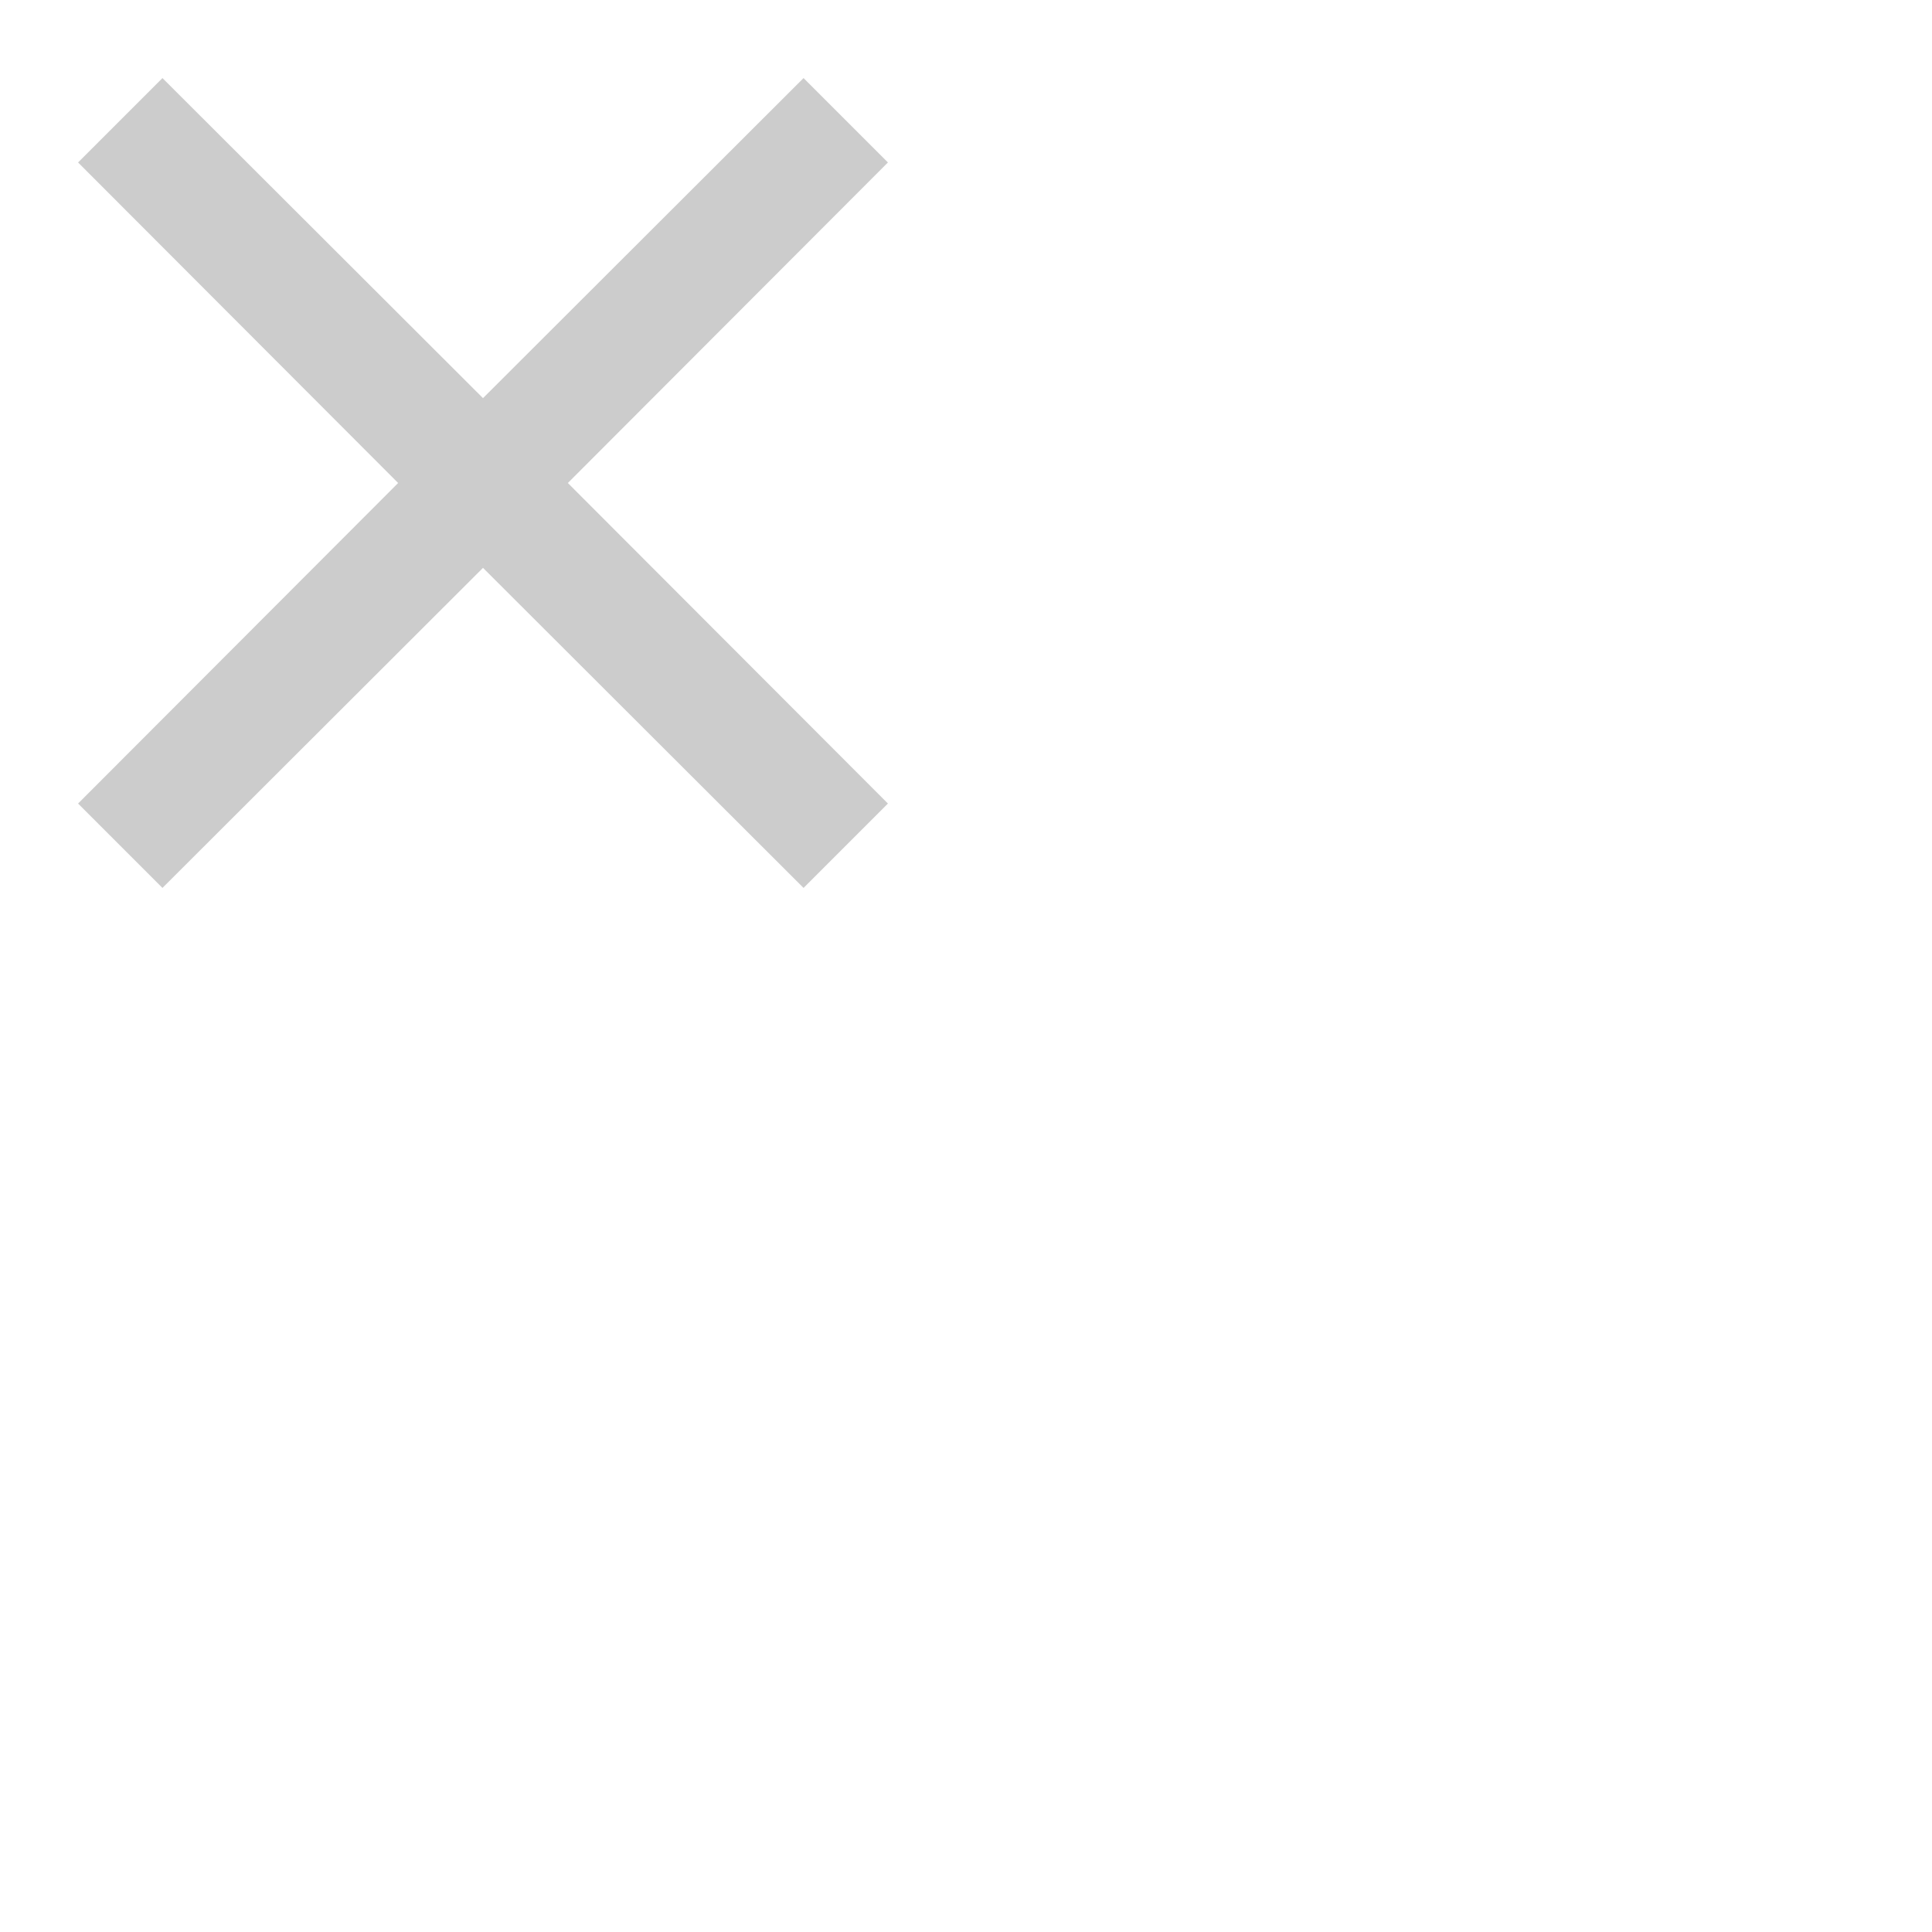
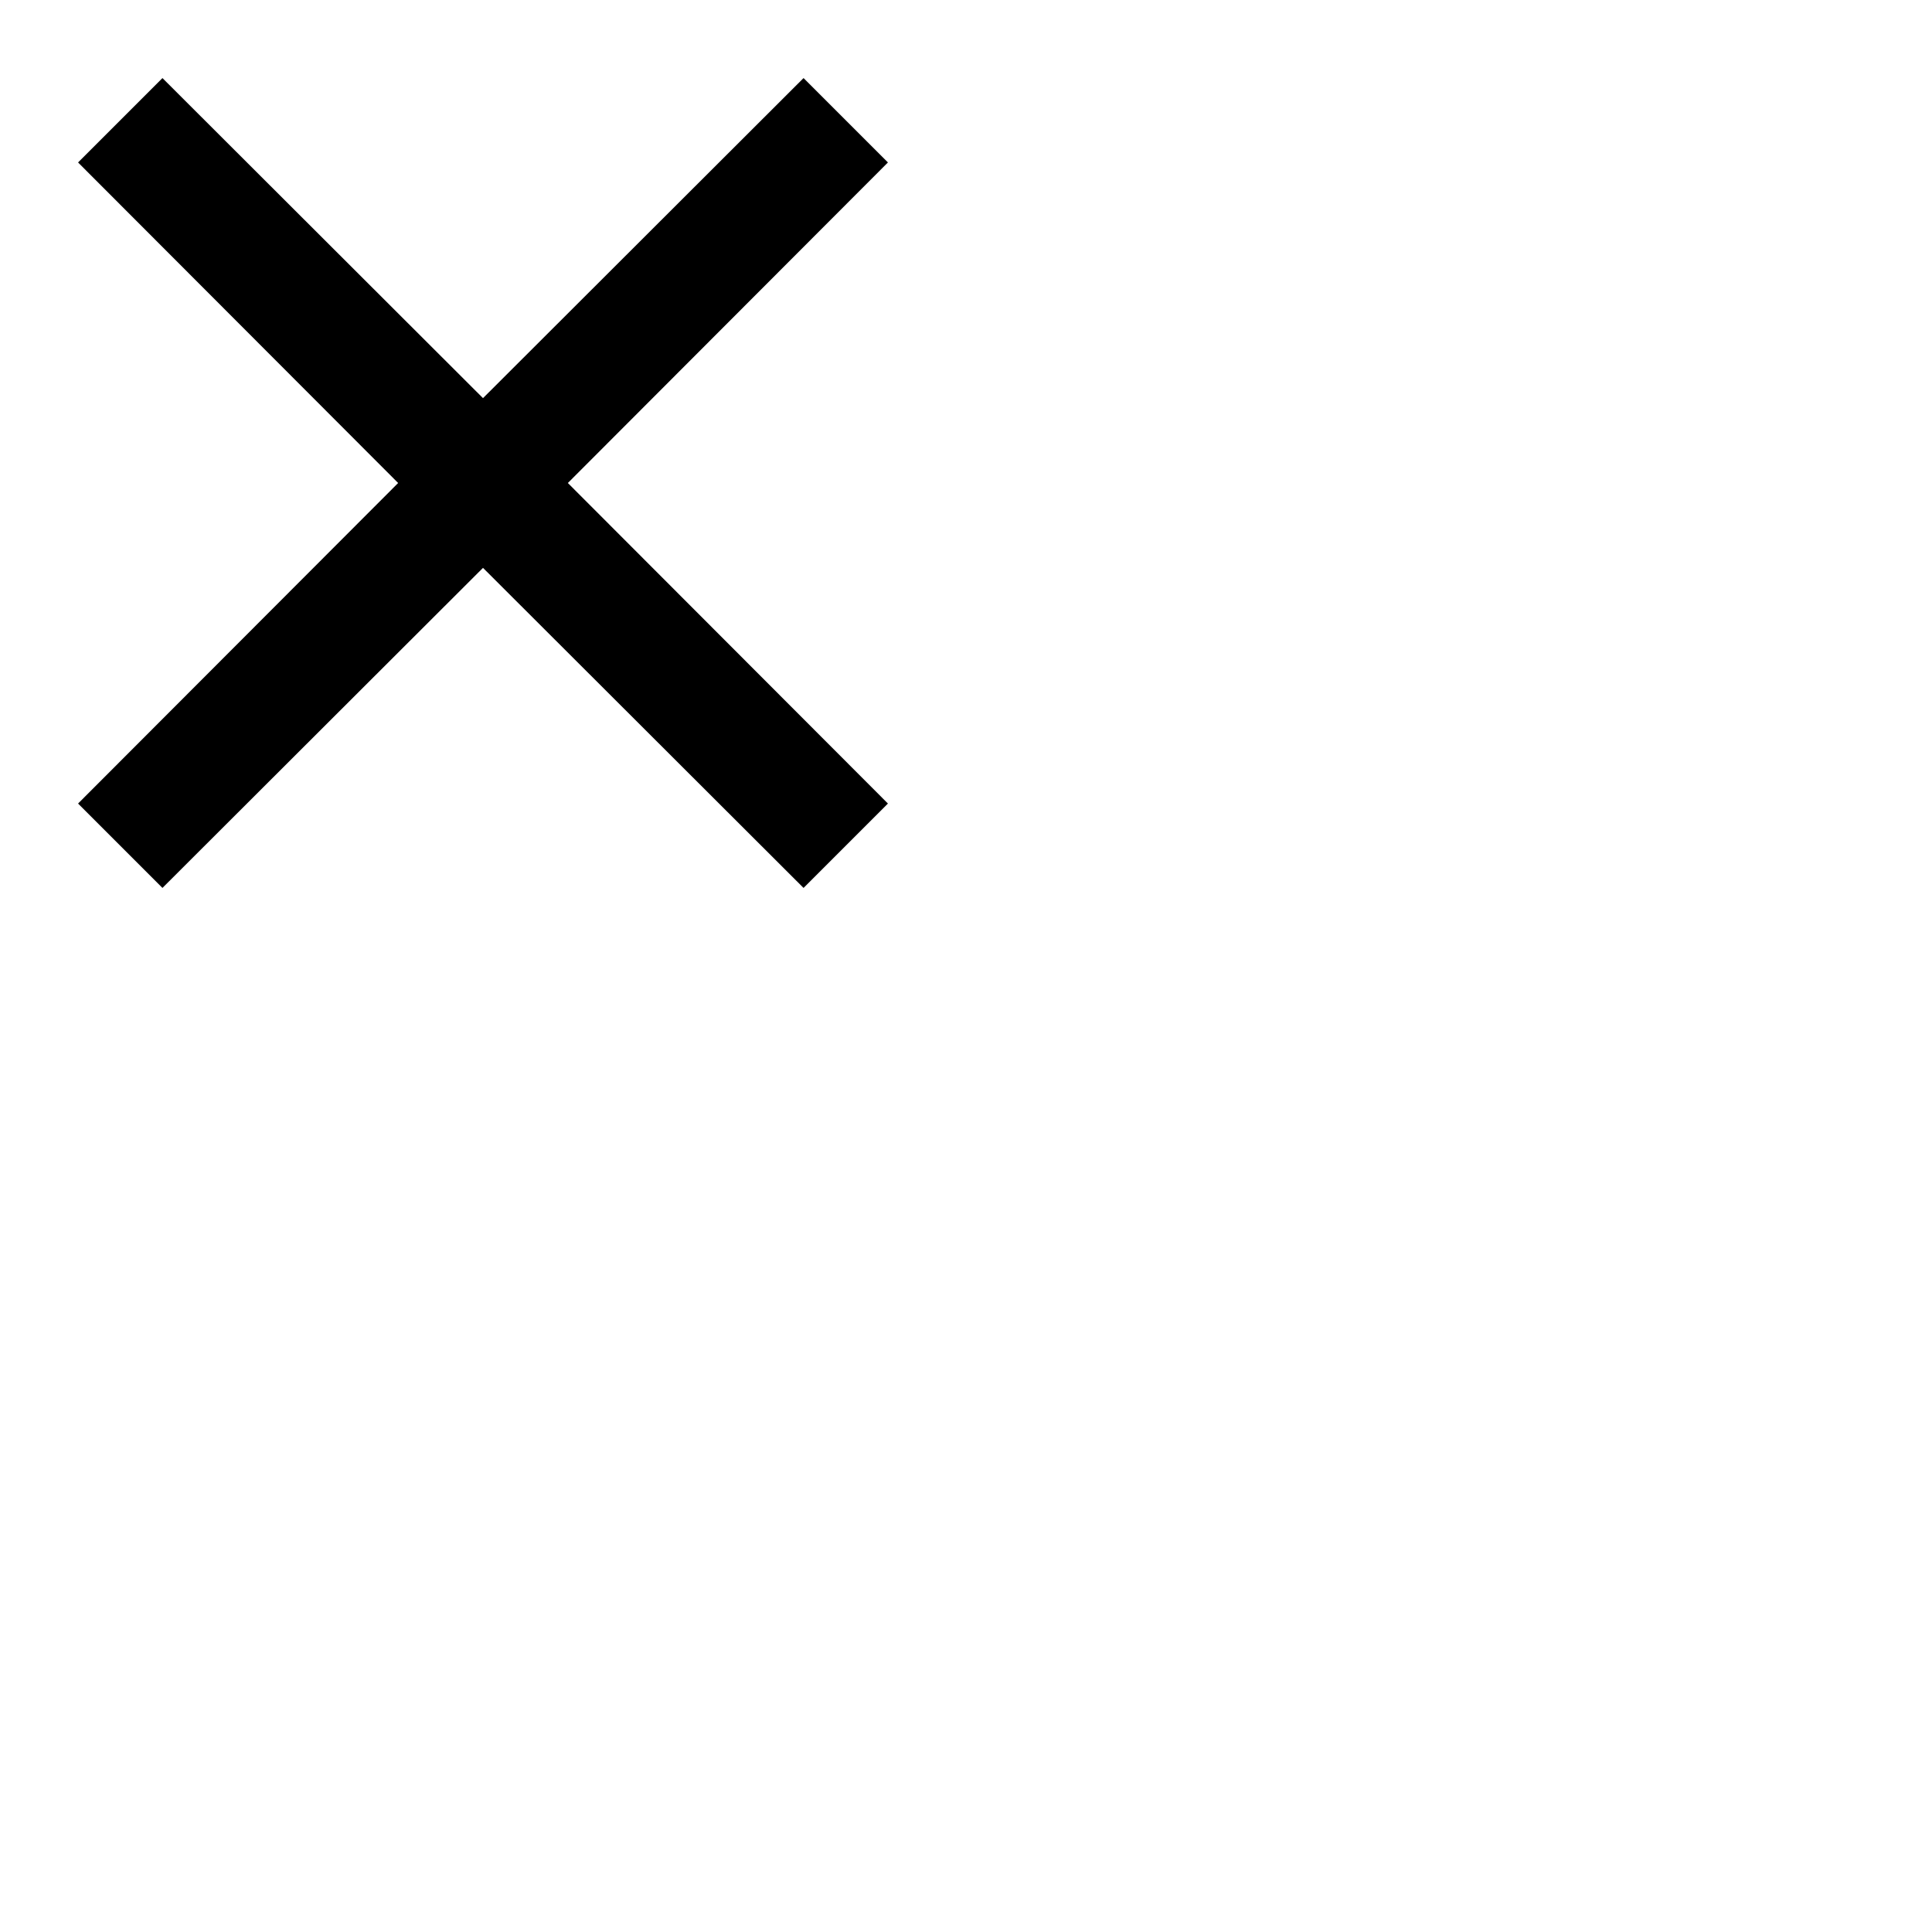
<svg xmlns="http://www.w3.org/2000/svg" width="16" height="16" version="1.1" viewBox="0 0 16 16">
-   <path d="M14,2.691l-5.301,5.309l5.301,5.309l-0.691,0.691l-5.309,-5.301l-5.309,5.301l-0.691,-0.691l5.301,-5.309l-5.301,-5.309l0.691,-0.691l5.309,5.301l5.309,-5.301l0.691,0.691Z" transform="scale(0.5)" fill="#000" stroke="#CCC">
+   <path d="M14,2.691l-5.301,5.309l5.301,5.309l-0.691,0.691l-5.309,-5.301l-5.309,5.301l-0.691,-0.691l5.301,-5.309l-5.301,-5.309l0.691,-0.691l5.309,5.301l5.309,-5.301l0.691,0.691Z" transform="scale(0.5)" fill="#000" stroke="#000">
    </path>
</svg>
